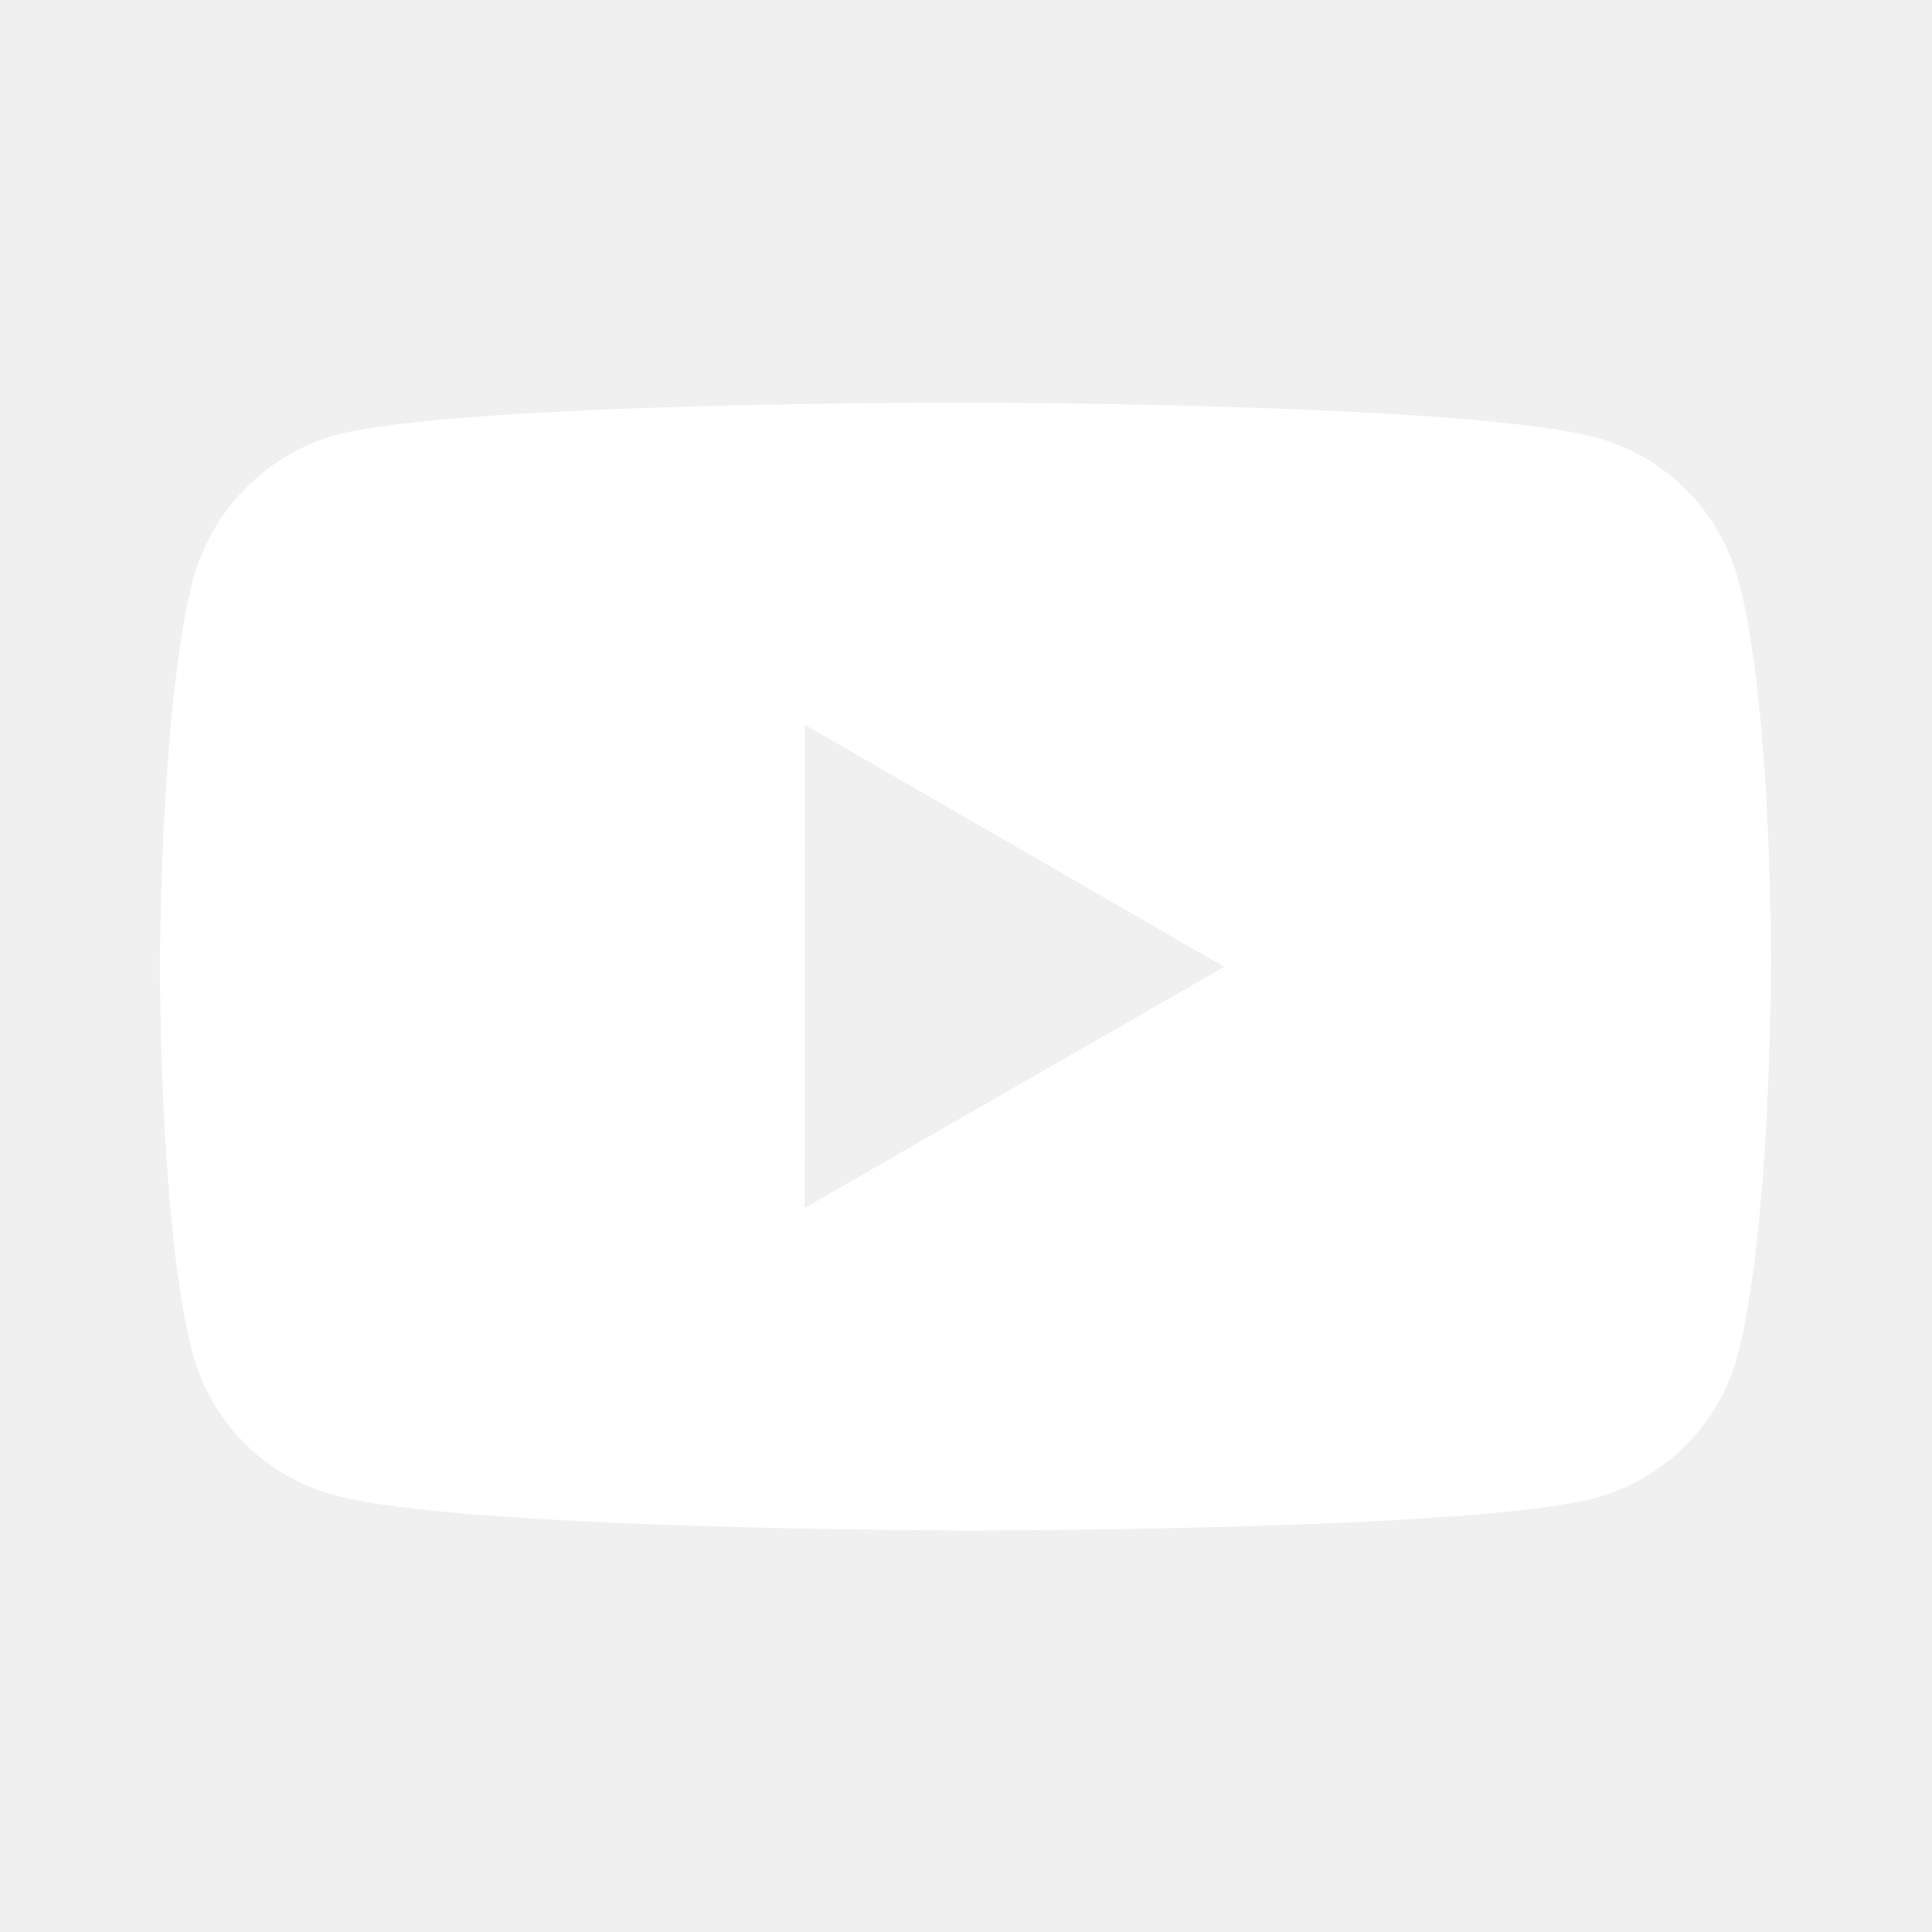
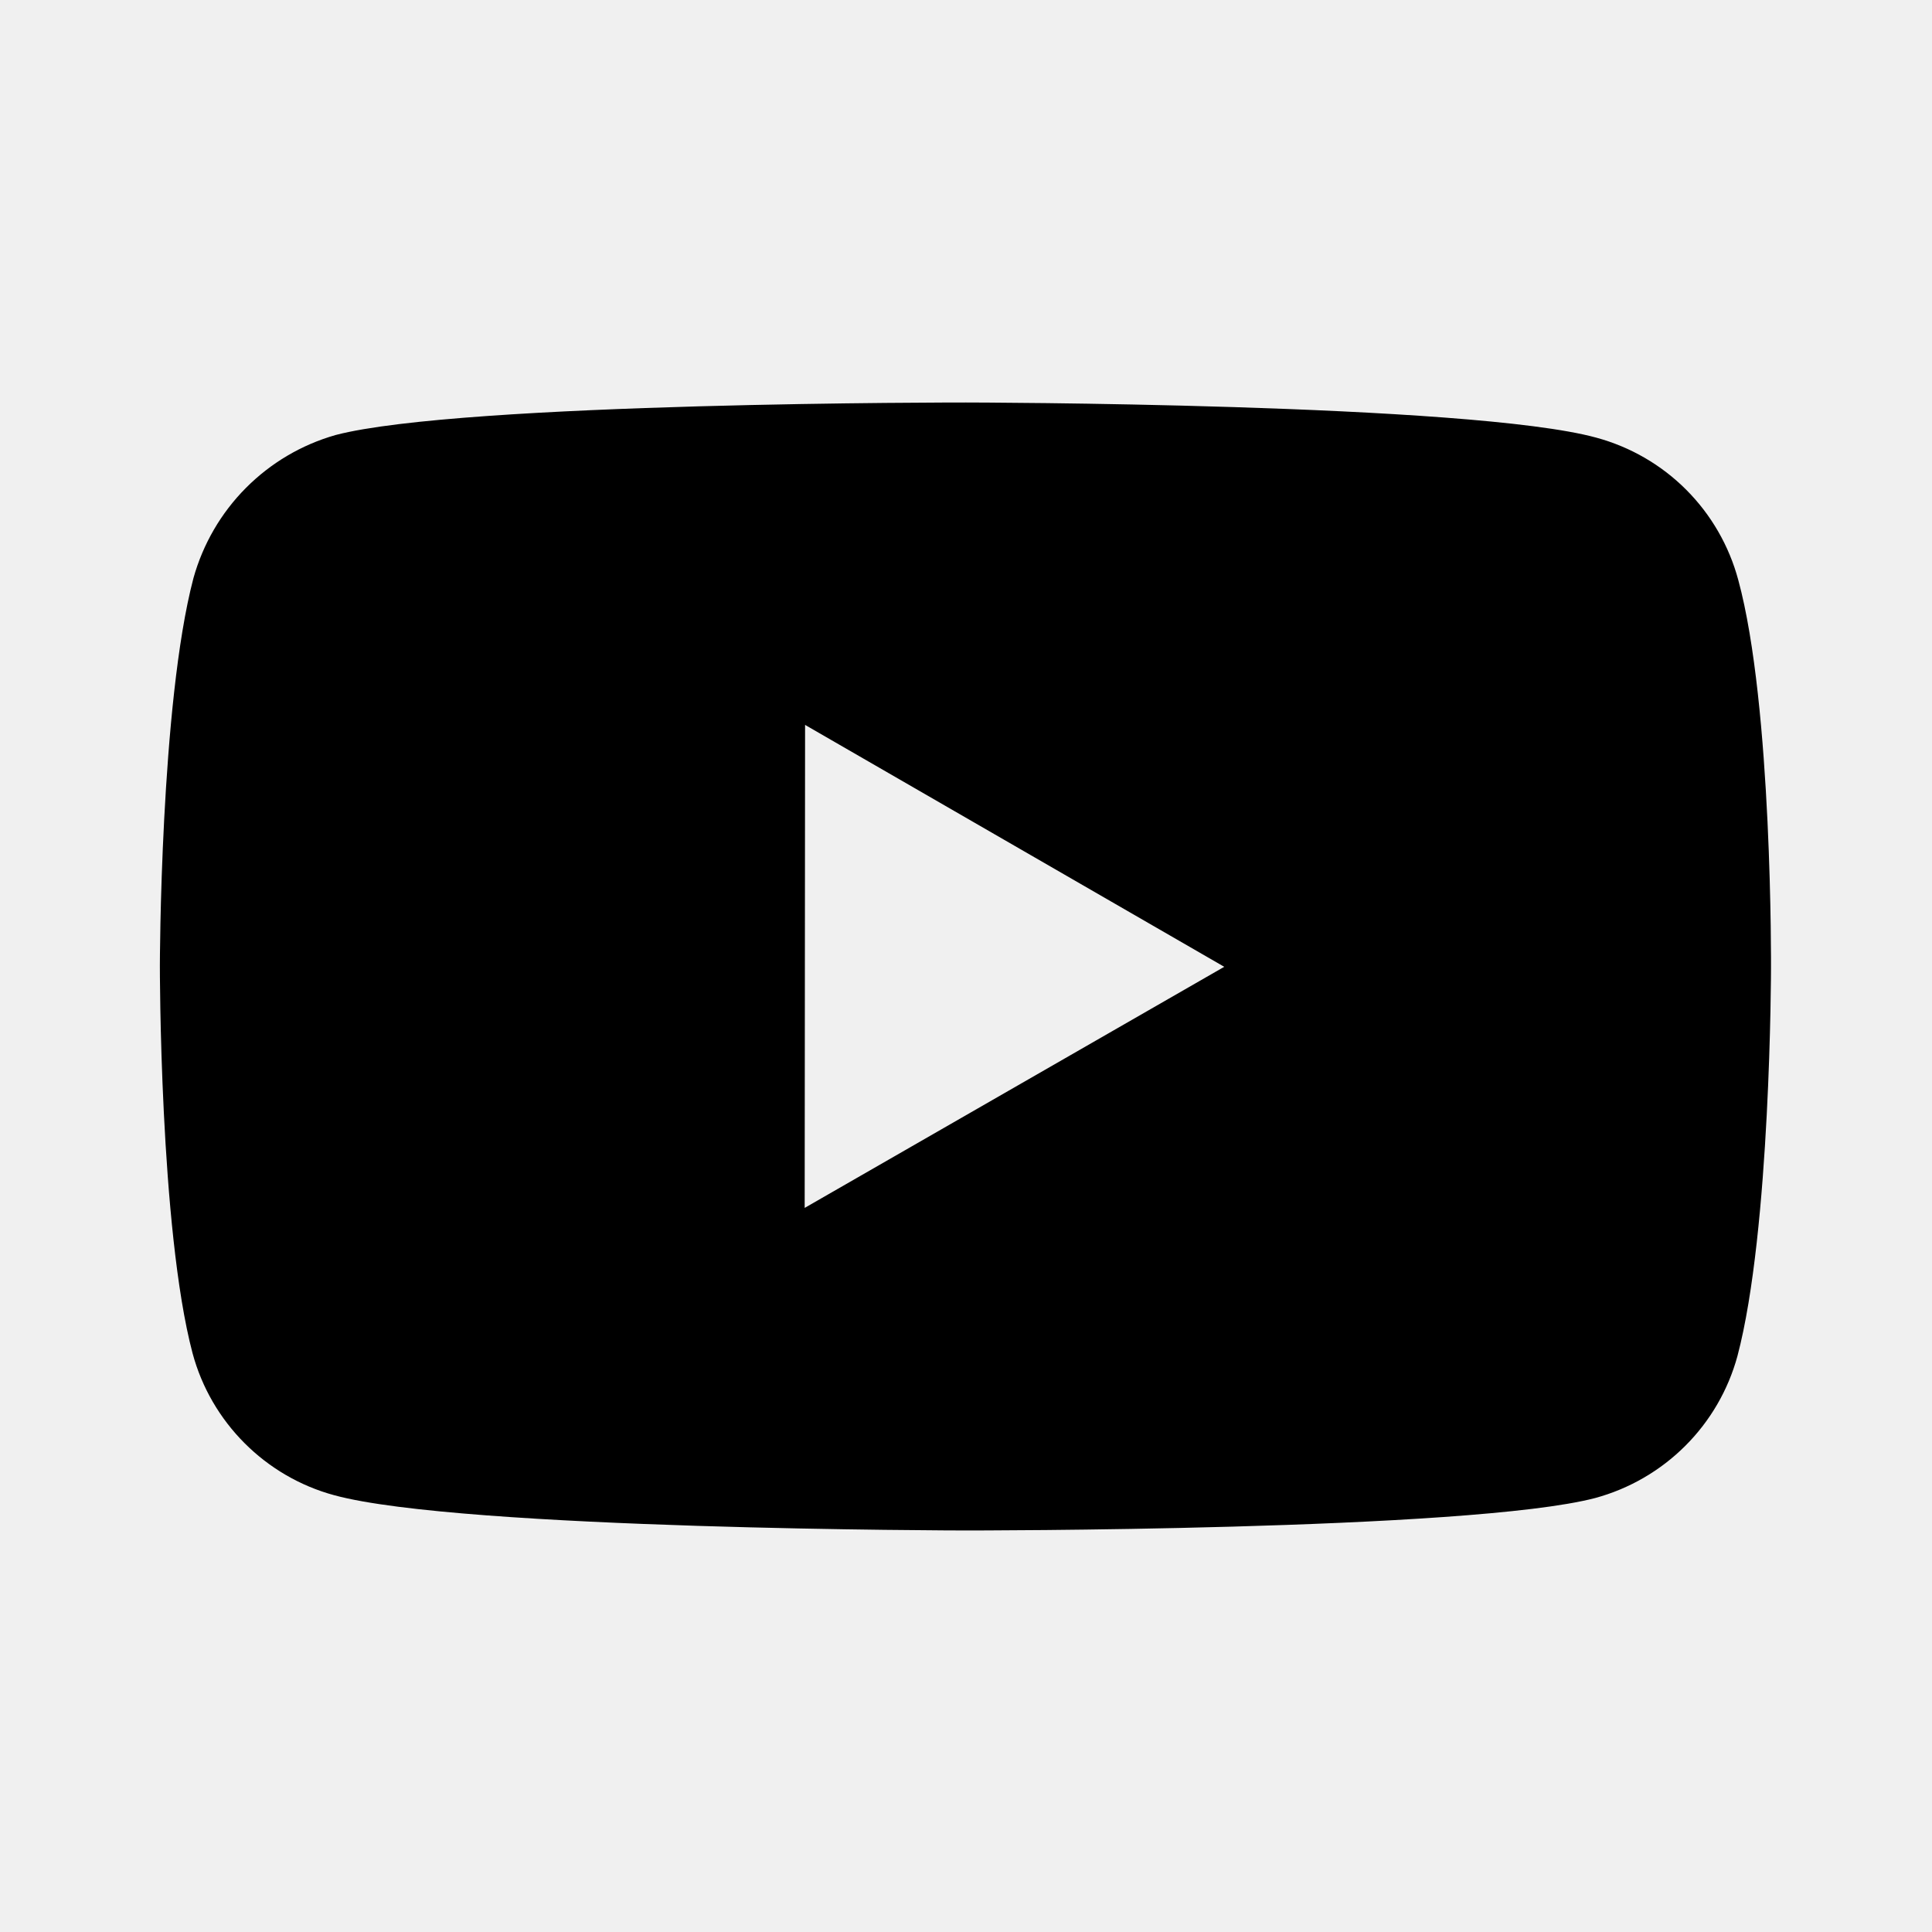
- <svg xmlns="http://www.w3.org/2000/svg" width="24" height="24" viewBox="0 0 24 24" fill="none">
-   <path d="M21.593 7.203C21.479 6.78 21.257 6.395 20.948 6.085C20.639 5.775 20.254 5.552 19.831 5.437C18.265 5.007 12 5 12 5C12 5 5.736 4.993 4.169 5.404C3.747 5.524 3.363 5.751 3.054 6.062C2.745 6.373 2.521 6.759 2.403 7.182C1.99 8.748 1.986 11.996 1.986 11.996C1.986 11.996 1.982 15.26 2.392 16.81C2.622 17.667 3.297 18.344 4.155 18.575C5.737 19.005 11.985 19.012 11.985 19.012C11.985 19.012 18.25 19.019 19.816 18.609C20.239 18.494 20.624 18.271 20.934 17.962C21.244 17.653 21.468 17.268 21.583 16.846C21.997 15.281 22 12.034 22 12.034C22 12.034 22.02 8.769 21.593 7.203ZM9.996 15.005L10.001 9.005L15.208 12.01L9.996 15.005Z" fill="white" />
+ <svg xmlns="http://www.w3.org/2000/svg" width="24" height="24" viewBox="0 0 24 24" fill="currentColor">
+   <path d="M21.593 7.203C21.479 6.78 21.257 6.395 20.948 6.085C20.639 5.775 20.254 5.552 19.831 5.437C18.265 5.007 12 5 12 5C12 5 5.736 4.993 4.169 5.404C3.747 5.524 3.363 5.751 3.054 6.062C2.745 6.373 2.521 6.759 2.403 7.182C1.99 8.748 1.986 11.996 1.986 11.996C1.986 11.996 1.982 15.26 2.392 16.81C2.622 17.667 3.297 18.344 4.155 18.575C5.737 19.005 11.985 19.012 11.985 19.012C11.985 19.012 18.25 19.019 19.816 18.609C20.239 18.494 20.624 18.271 20.934 17.962C21.244 17.653 21.468 17.268 21.583 16.846C21.997 15.281 22 12.034 22 12.034C22 12.034 22.02 8.769 21.593 7.203ZM9.996 15.005L10.001 9.005L15.208 12.01L9.996 15.005Z" fill="currentColor" />
</svg>
